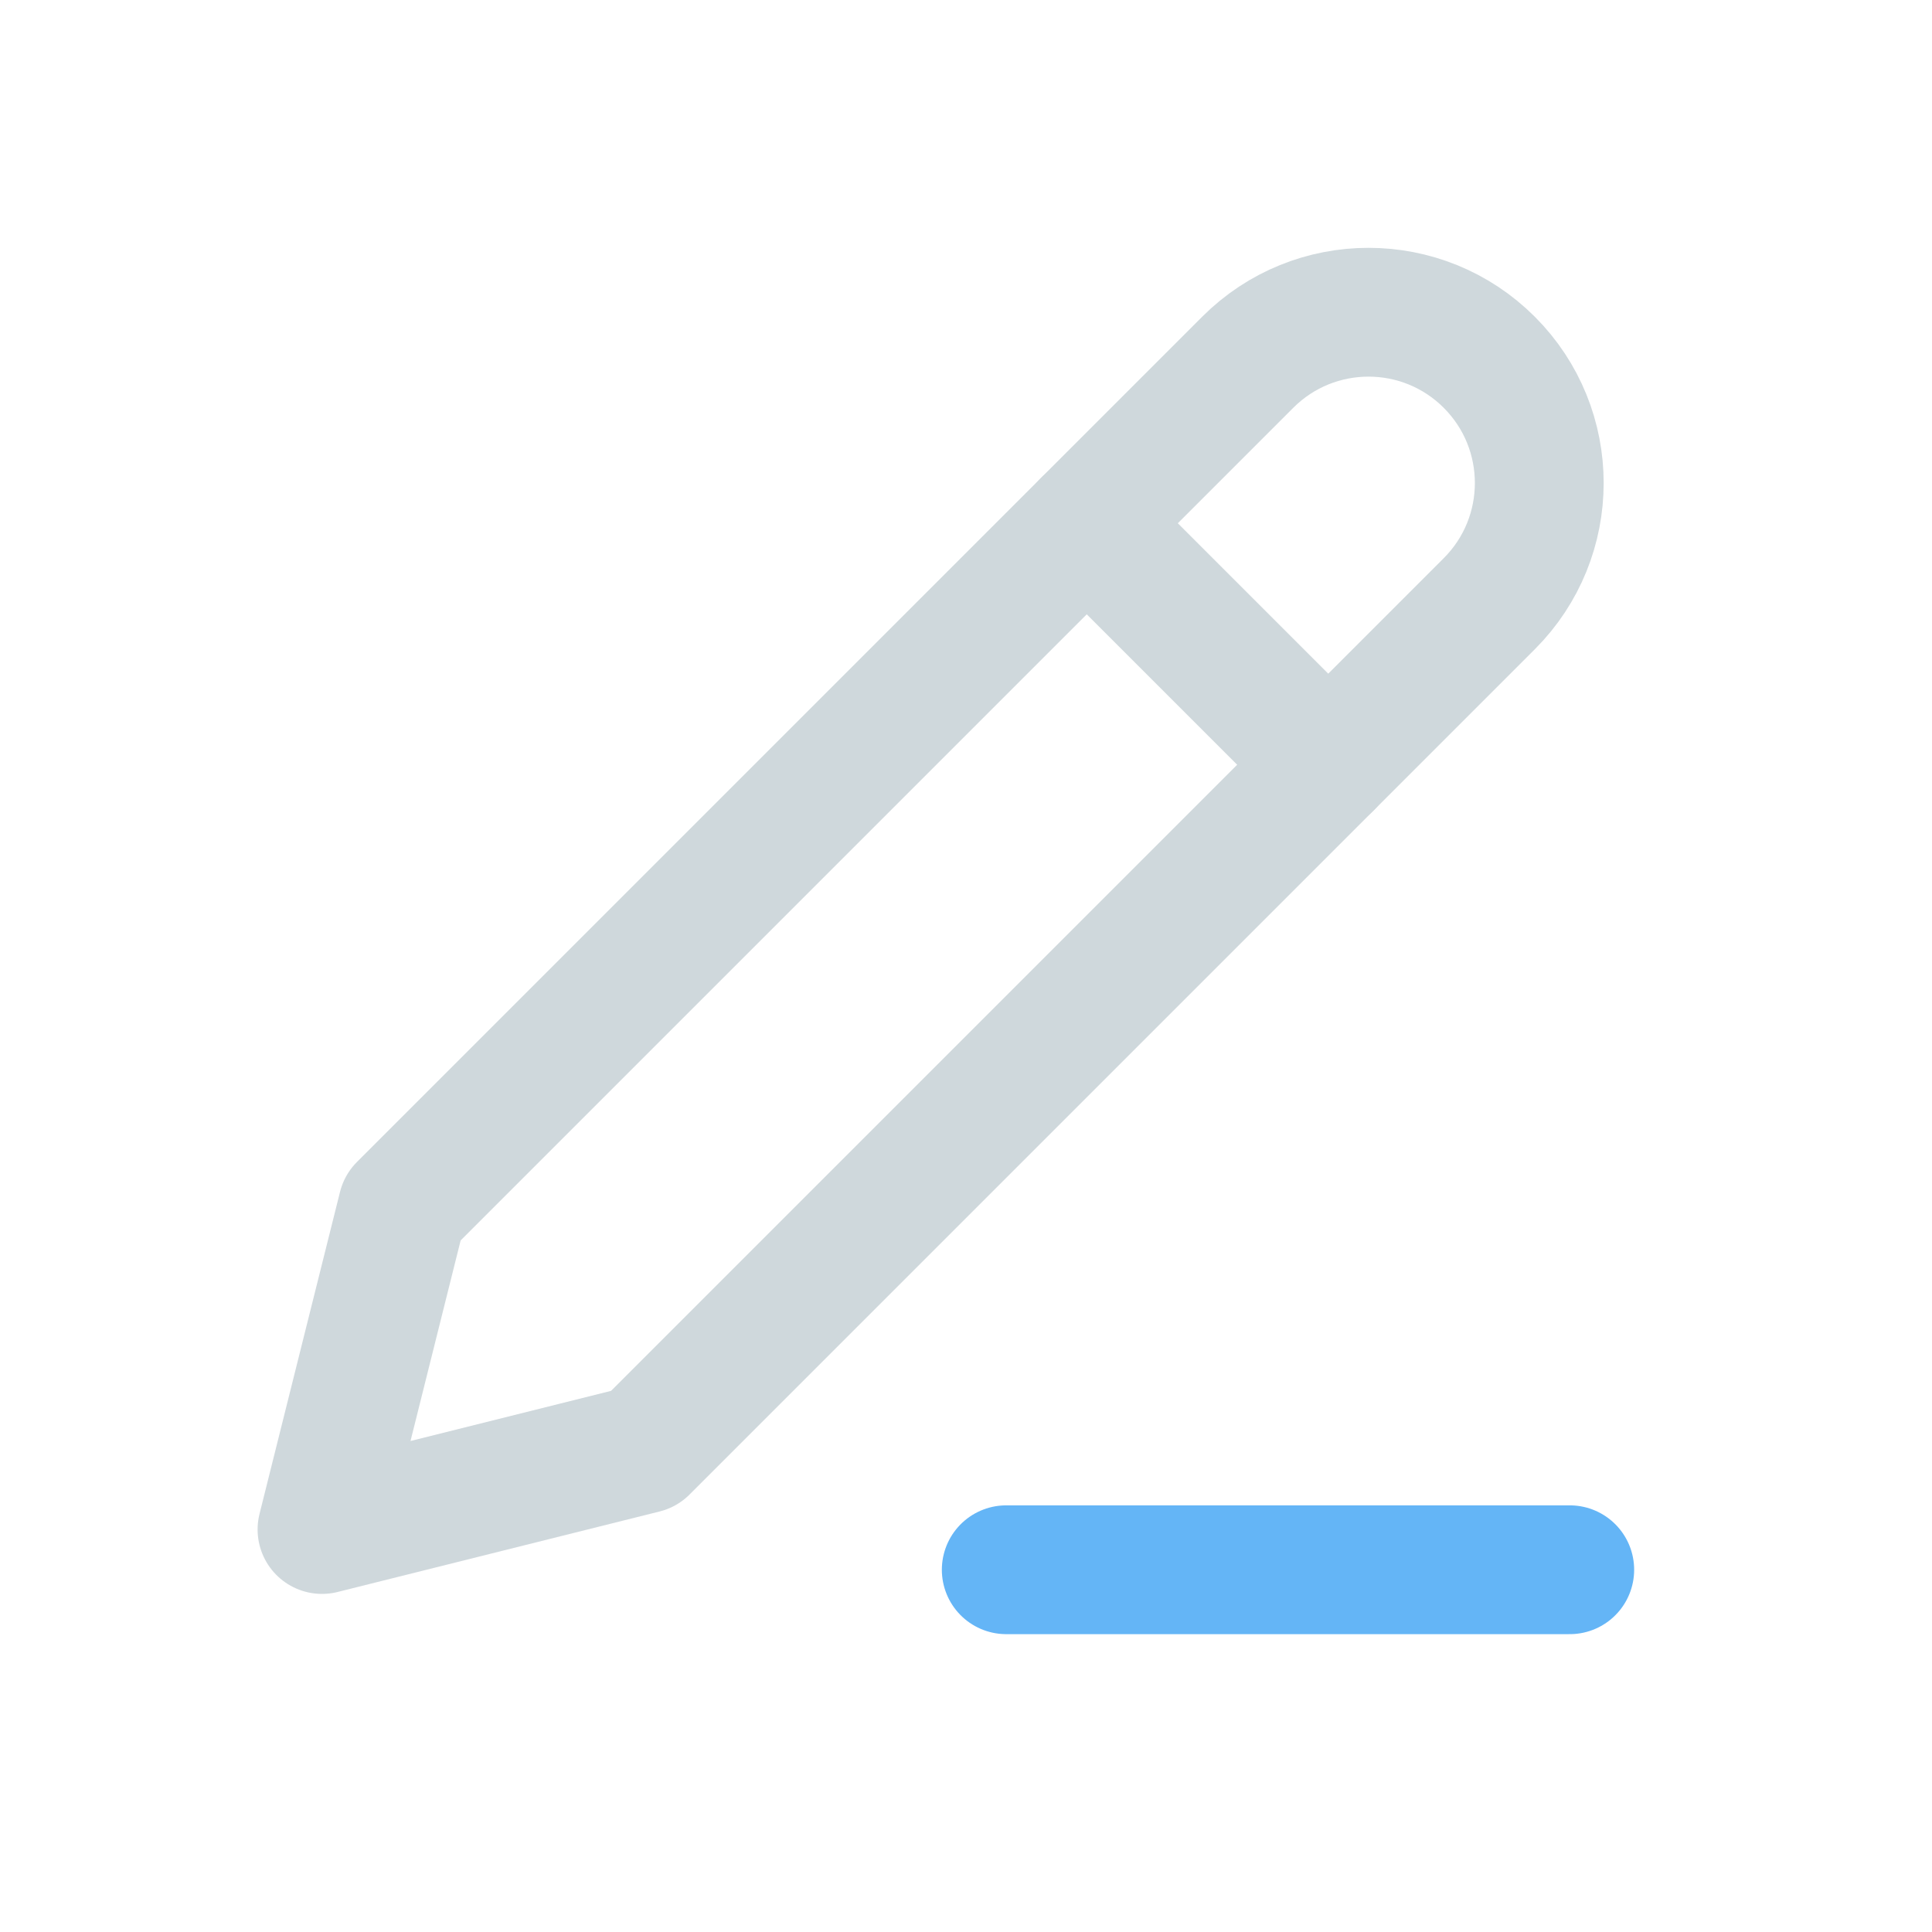
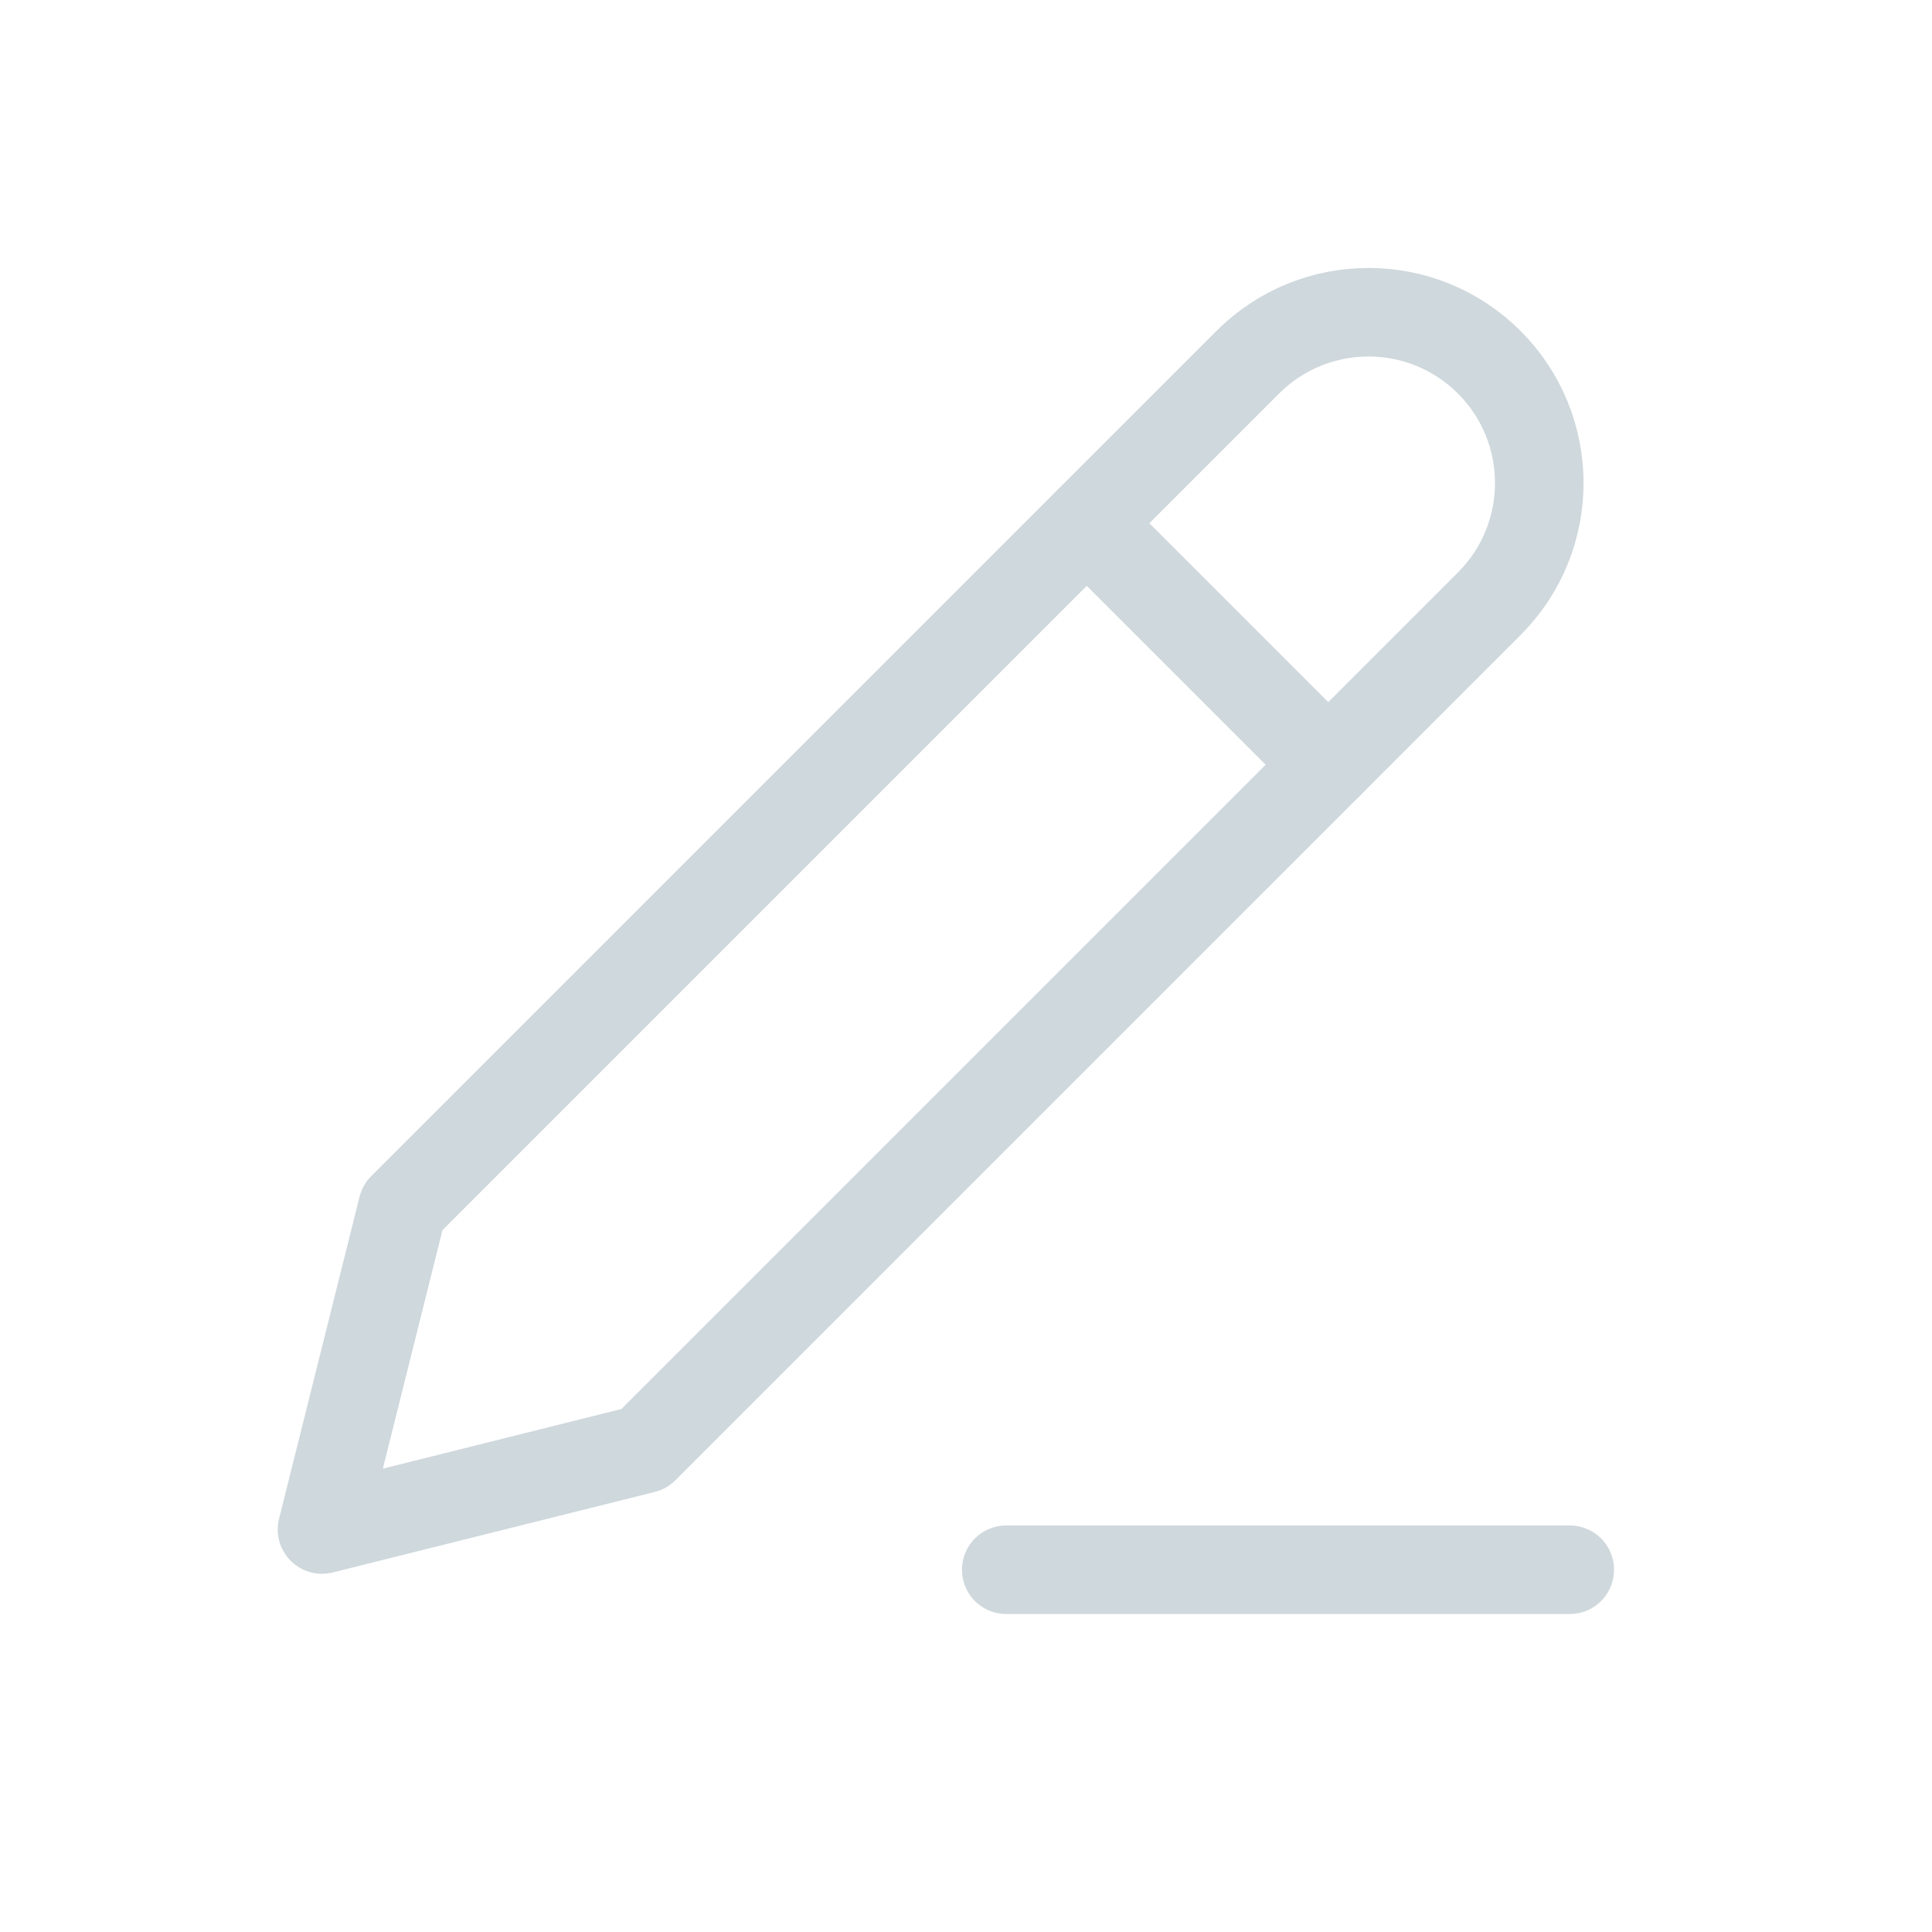
<svg xmlns="http://www.w3.org/2000/svg" width="24" height="24" viewBox="0 0 24 24">
-   <g fill="none" stroke-width="1.6" stroke-linecap="round" stroke-linejoin="round">
+   <g fill="none" stroke-width="1.1" stroke-linecap="round" stroke-linejoin="round">
    <path d="M15.5 4.5a2.1 2.1 0 0 1 3 3L8 18l-4 1 1-4z" stroke="#cfd8dc" />
    <path d="M13.5 6.5l3 3" stroke="#cfd8dc" />
-     <path d="M12.5 19.5h7" stroke="#64b5f6" />
+     <path d="M12.5 19.5h7" stroke="#cfd8dc" />
  </g>
</svg>
